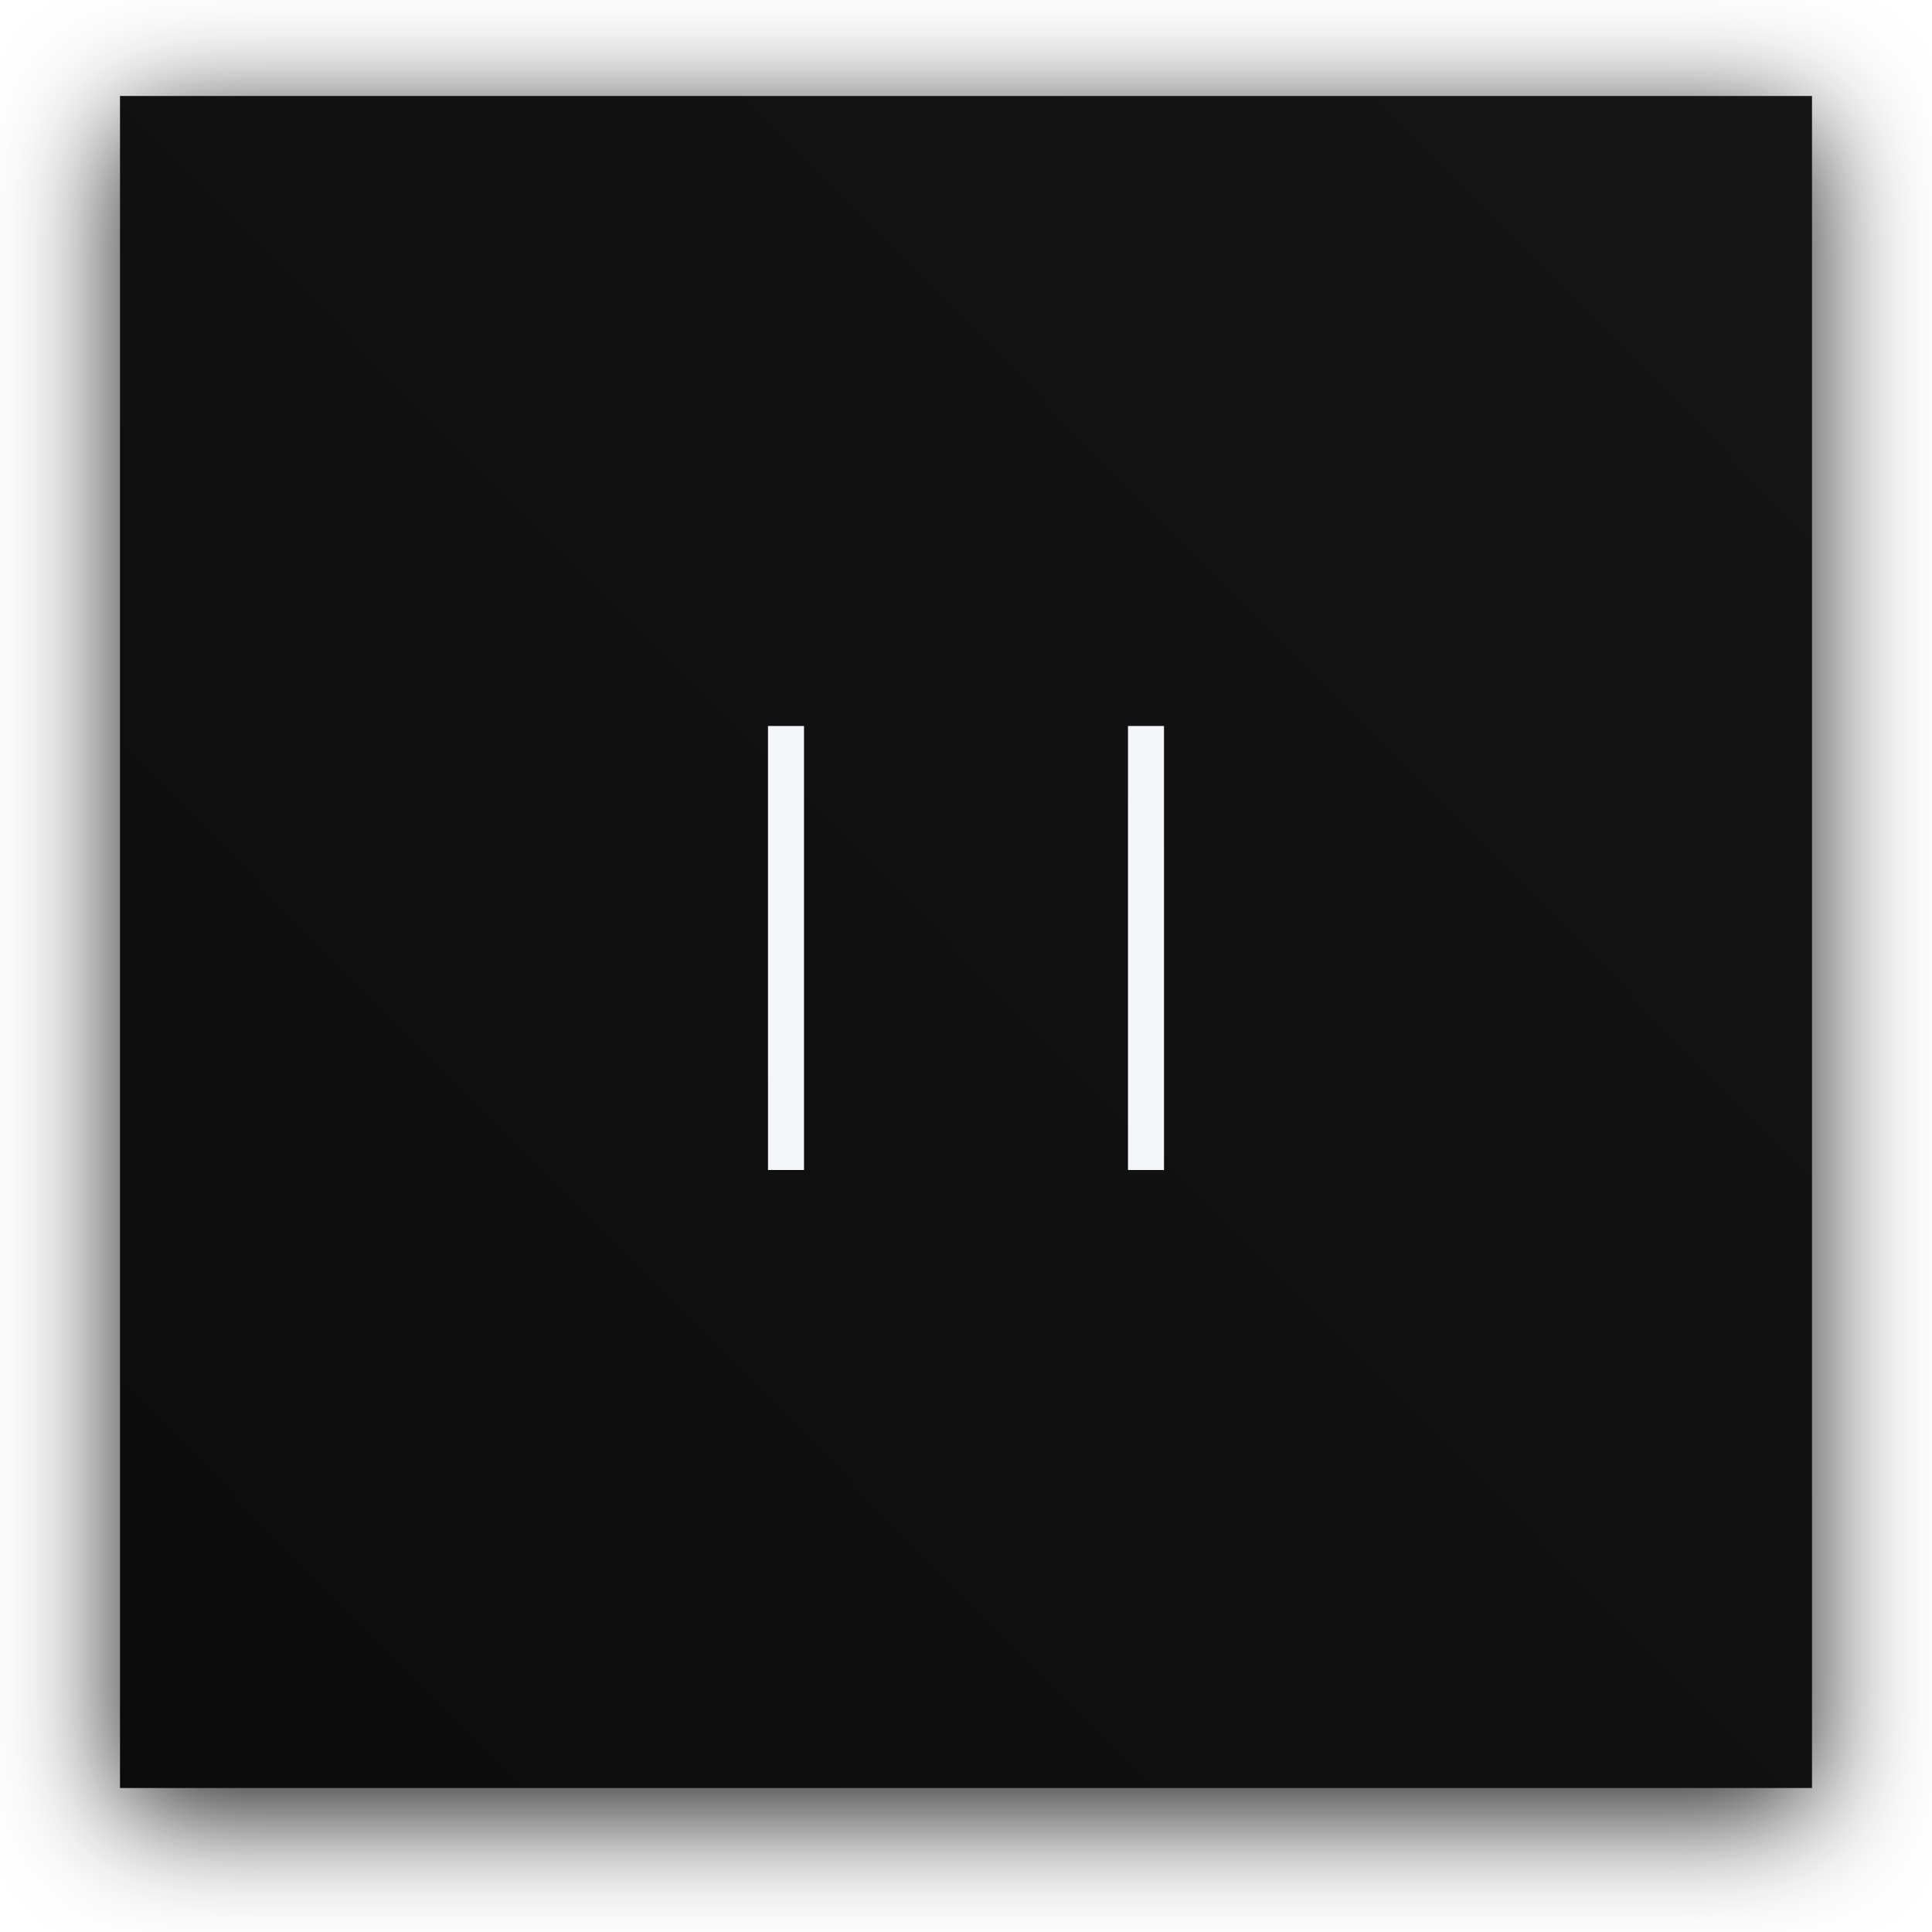
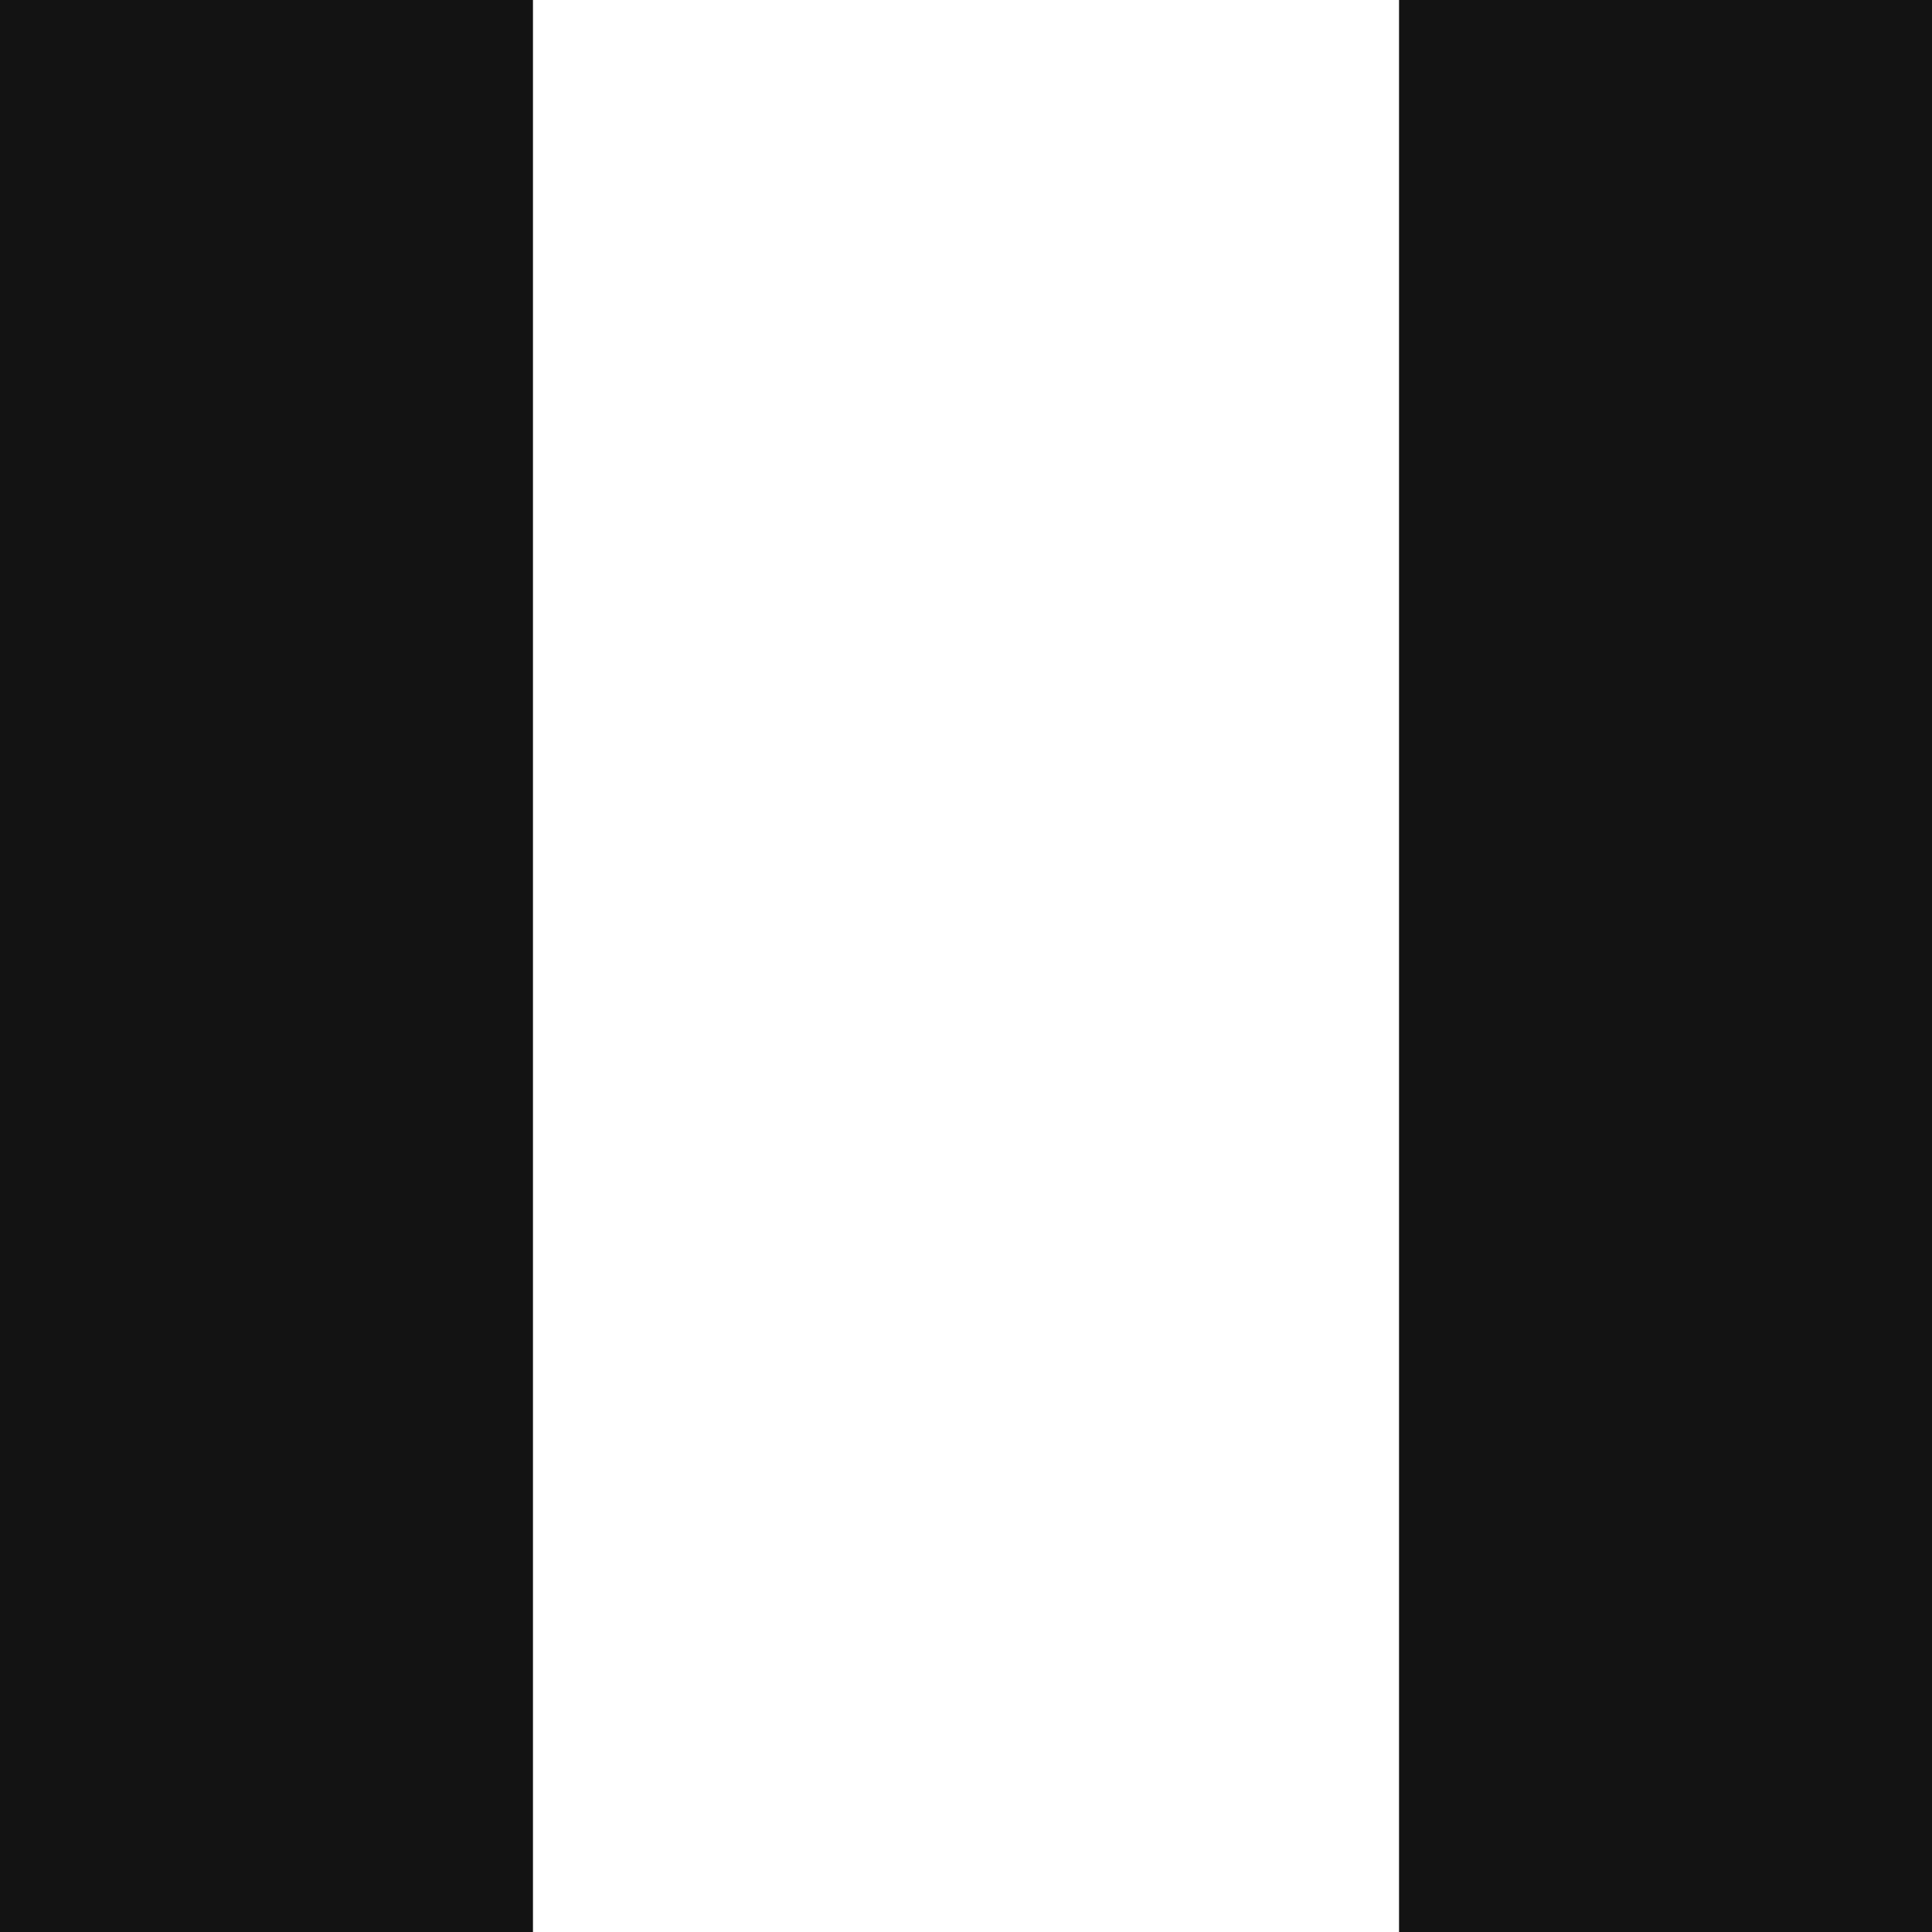
- <svg xmlns="http://www.w3.org/2000/svg" xmlns:xlink="http://www.w3.org/1999/xlink" width="161px" height="161px" viewBox="0 0 161 161" version="1.1">
-   <defs>
-     <linearGradient x1="183.335%" y1="-50.648%" x2="-90.867%" y2="220.728%" id="linearGradient-1">
-       <stop stop-color="#1D1D1D" offset="0%" />
-       <stop stop-color="#000000" offset="100%" />
-       <stop stop-color="#ED644B" offset="100%" />
-       <stop stop-color="#DDBF5D" offset="100%" />
-     </linearGradient>
-     <rect id="path-2" x="0" y="0" width="141" height="141" />
-     <filter x="-11.3%" y="-9.9%" width="122.7%" height="122.7%" filterUnits="objectBoundingBox" id="filter-3">
-       <feOffset dx="0" dy="2" in="SourceAlpha" result="shadowOffsetOuter1" />
-       <feGaussianBlur stdDeviation="5" in="shadowOffsetOuter1" result="shadowBlurOuter1" />
-       <feColorMatrix values="0 0 0 0 0.107   0 0 0 0 0.099   0 0 0 0 0.099  0 0 0 1 0" type="matrix" in="shadowBlurOuter1" />
-     </filter>
-   </defs>
+ <svg xmlns="http://www.w3.org/2000/svg" width="29px" height="29px" viewBox="0 0 29 29" version="1.1">
  <g id="Homepage" stroke="none" stroke-width="1" fill="none" fill-rule="evenodd">
-     <g id="homepage" transform="translate(-827, -2837)">
-       <g id="icons---cursor" transform="translate(3, 2466)">
-         <g id="stop" transform="translate(834, 379)">
-           <g id="Rectangle">
-             <use fill="black" fill-opacity="1" filter="url(#filter-3)" xlink:href="#path-2" />
-             <use fill="url(#linearGradient-1)" fill-rule="evenodd" xlink:href="#path-2" />
-           </g>
-           <g id="Group-2" transform="translate(55, 52)" stroke="#F5F6FA" stroke-width="3">
-             <line x1="0.5" y1="0.5" x2="0.5" y2="37.5" id="Line" />
-             <line x1="30.5" y1="0.5" x2="30.5" y2="37.5" id="Line" />
-           </g>
-         </g>
+     <g id="homepage" transform="translate(-1348, -3433)" fill="#131313">
+       <g id="pause" transform="translate(1348, 3433)">
+         <polygon id="Fill-5" points="0 29 8 29 8 0 0 0" />
+         <polygon id="Fill-5" points="21 29 29 29 29 0 21 0" />
      </g>
    </g>
  </g>
</svg>
